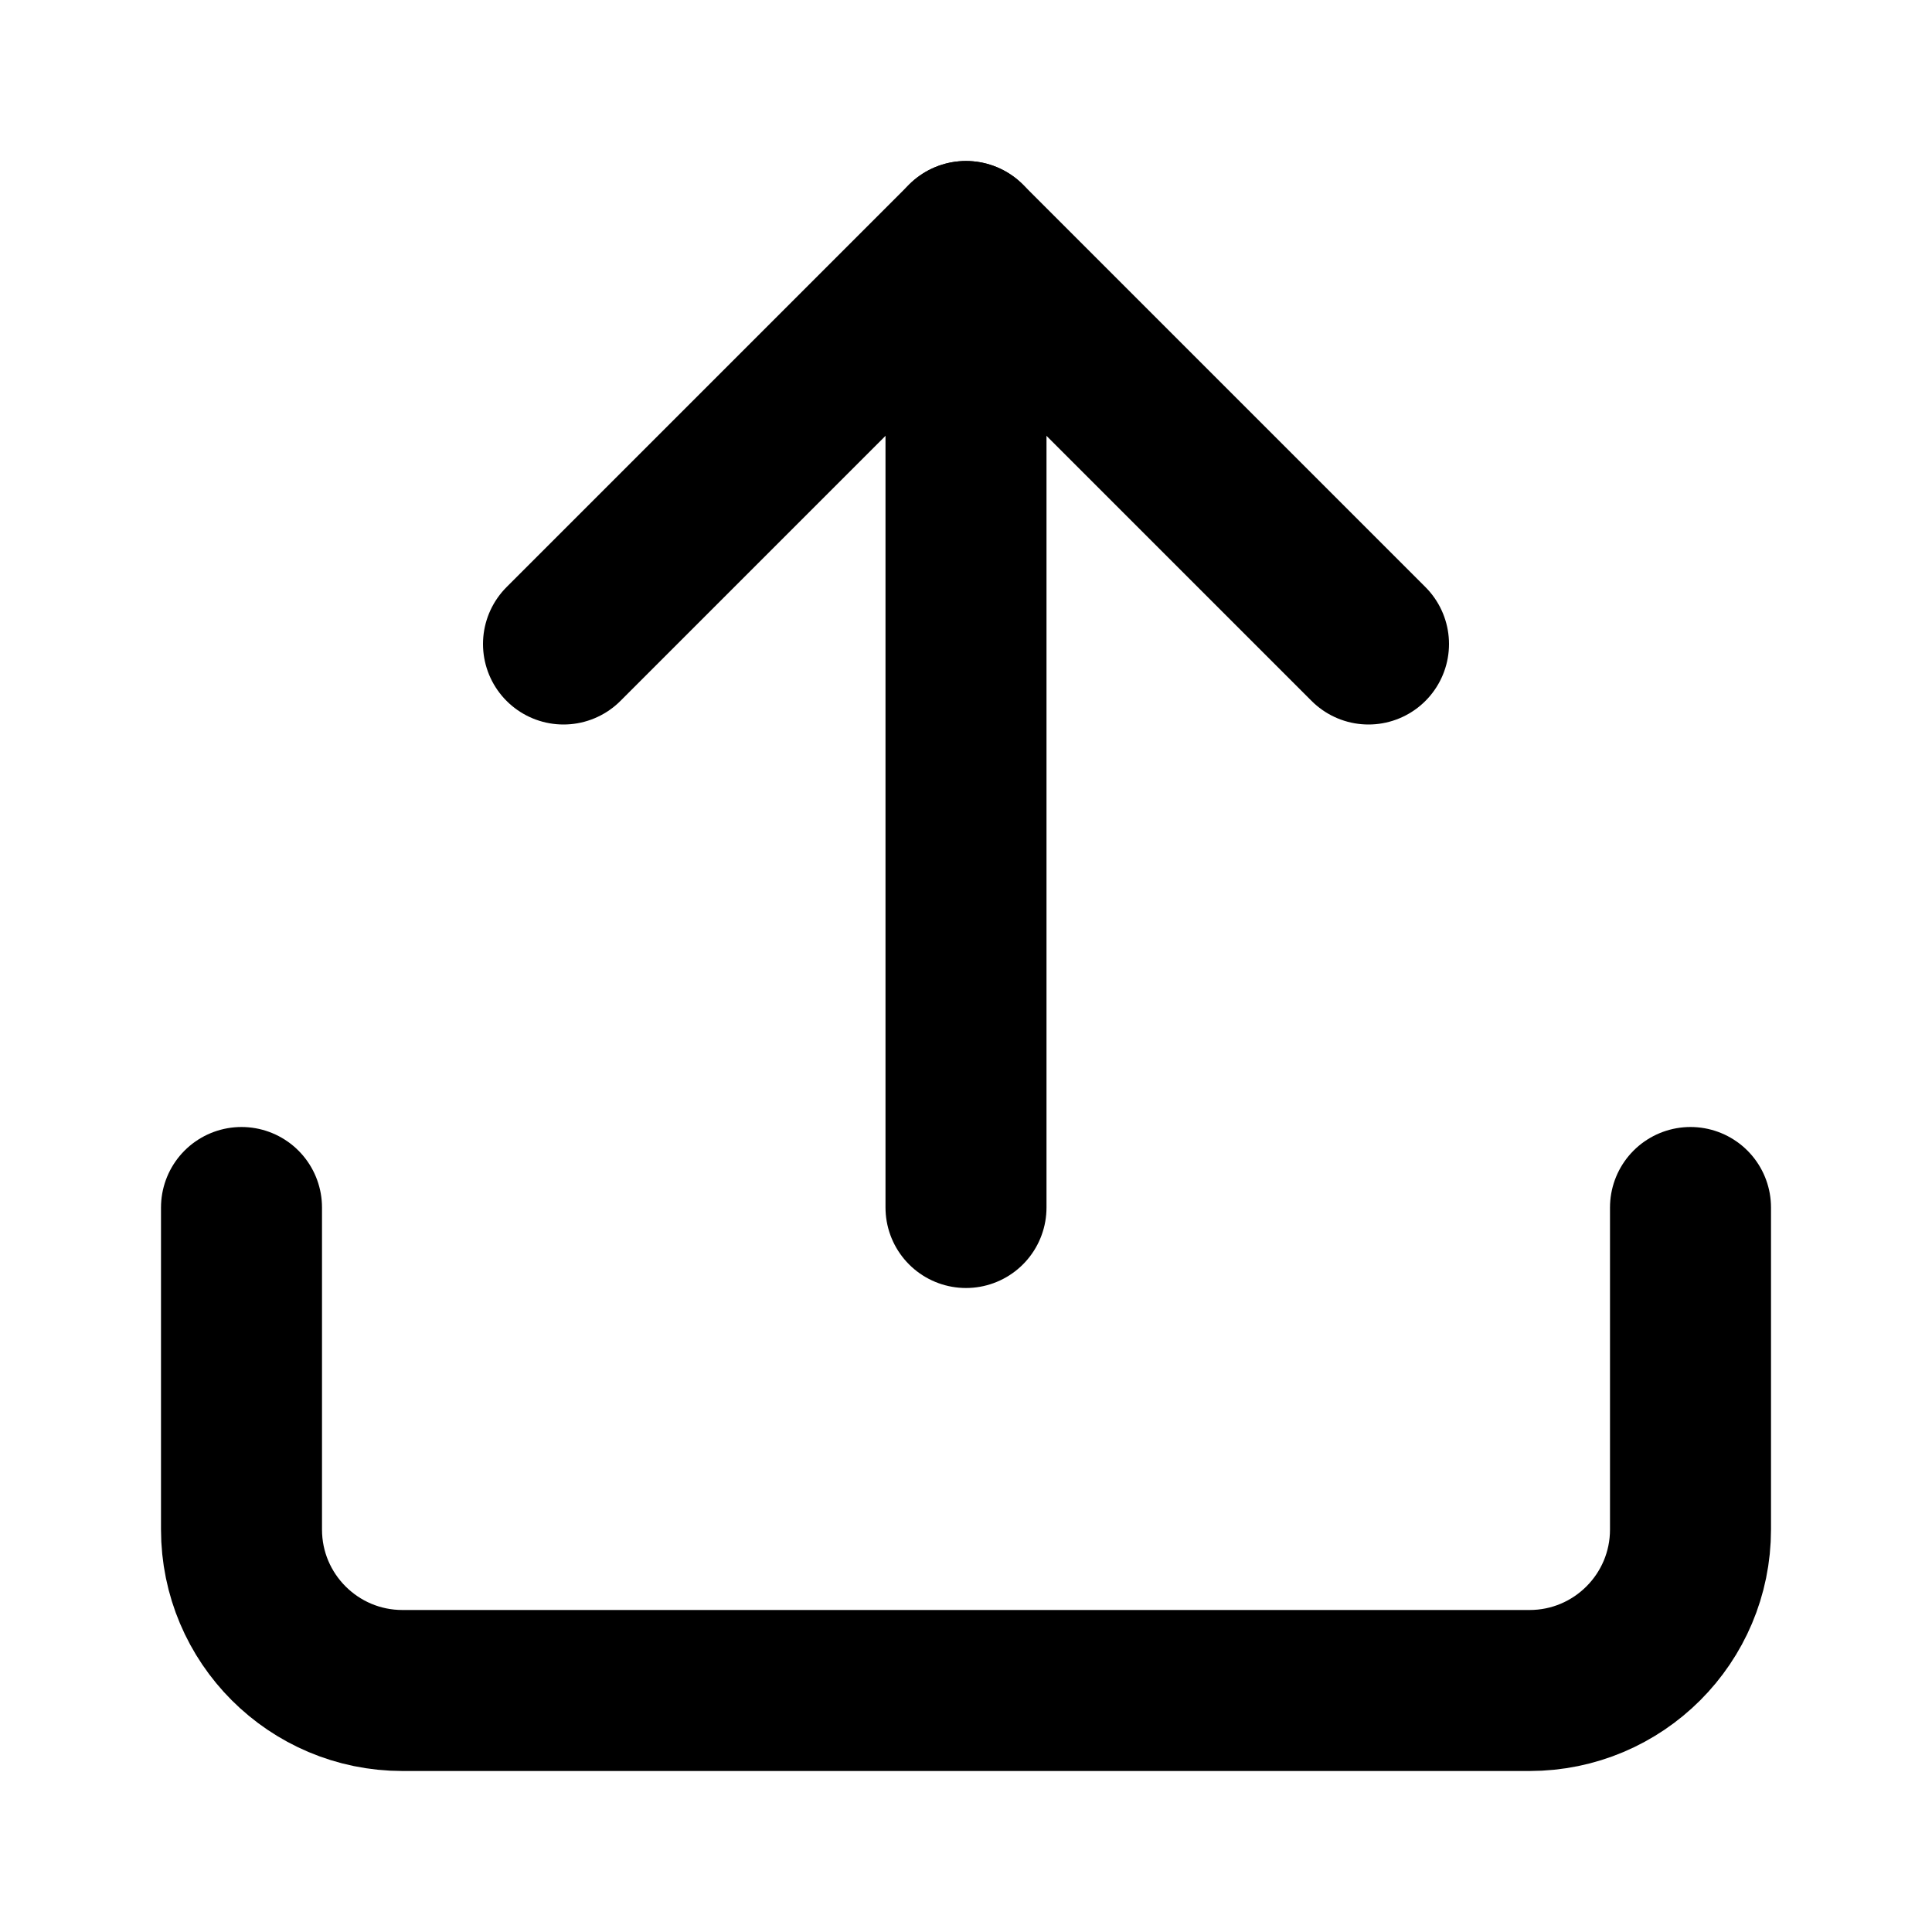
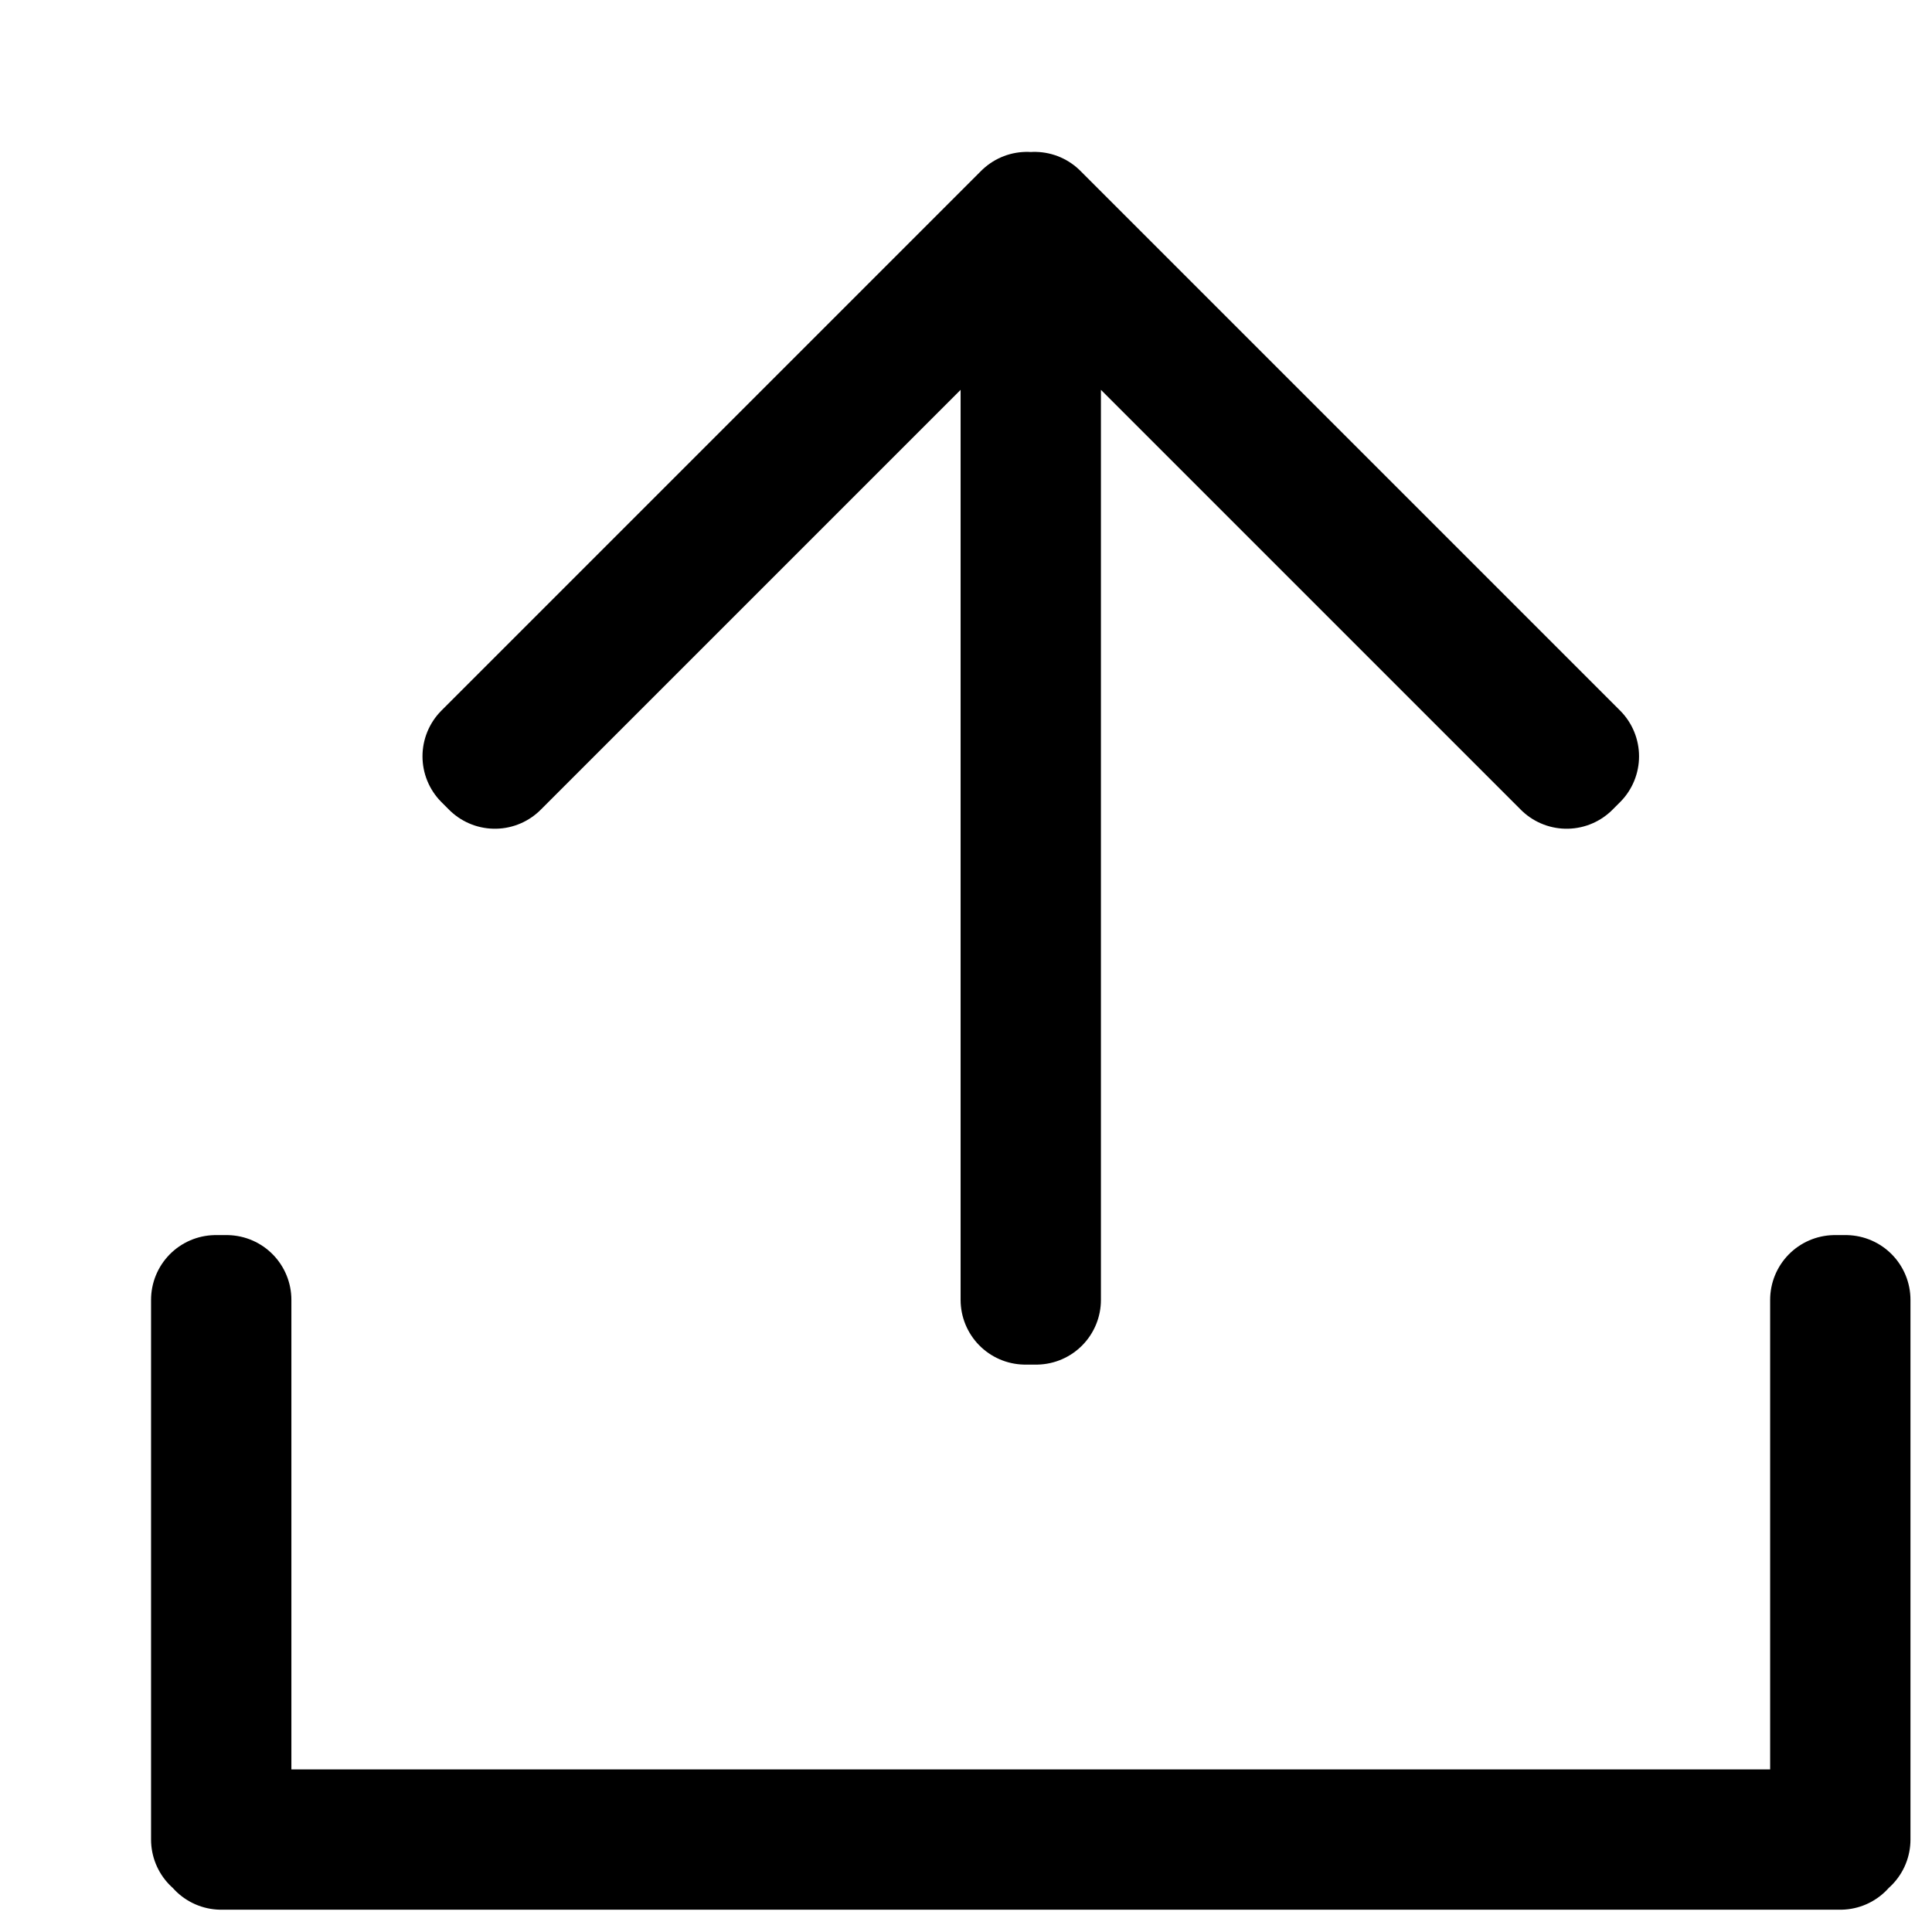
- <svg xmlns="http://www.w3.org/2000/svg" viewBox="0 0 24 24" fill="none" stroke="currentColor" stroke-width="2" stroke-linecap="round" stroke-linejoin="round" class="feather feather-upload">
-   <path d="M21 15v4a2 2 0 0 1-2 2H5a2 2 0 0 1-2-2v-4" />
-   <polyline points="17 8 12 3 7 8" />
-   <line x1="12" y1="3" x2="12" y2="15" />
+ <svg xmlns="http://www.w3.org/2000/svg" preserveAspectRatio="xMidYMid" width="336" height="336" viewBox="0 0 357.98 357.98">
+   <defs>
+     <style>
+       .cls-1 {
+         stroke: #000;
+         stroke-linecap: round;
+         stroke-linejoin: round;
+         stroke-width: 24px;
+         fill: none;
+         fill-rule: evenodd;
+       }
+     </style>
+   </defs>
+   <path d="M325.000,324.719 L325.000,325.719 L25.000,325.719 L25.000,324.719 L24.000,324.719 L24.000,224.719 L26.000,224.719 L26.000,323.719 L324.000,323.719 L324.000,224.719 L326.000,224.719 L326.000,324.719 L325.000,324.719 ZM176.000,27.133 L176.000,224.719 L174.000,224.719 L174.000,27.133 L75.707,125.426 L74.293,124.012 L174.293,24.012 L175.000,24.719 L175.707,24.012 L275.707,124.012 L274.293,125.426 L176.000,27.133 Z" transform="translate(15.99 16.13)" class="cls-1" />
</svg>
